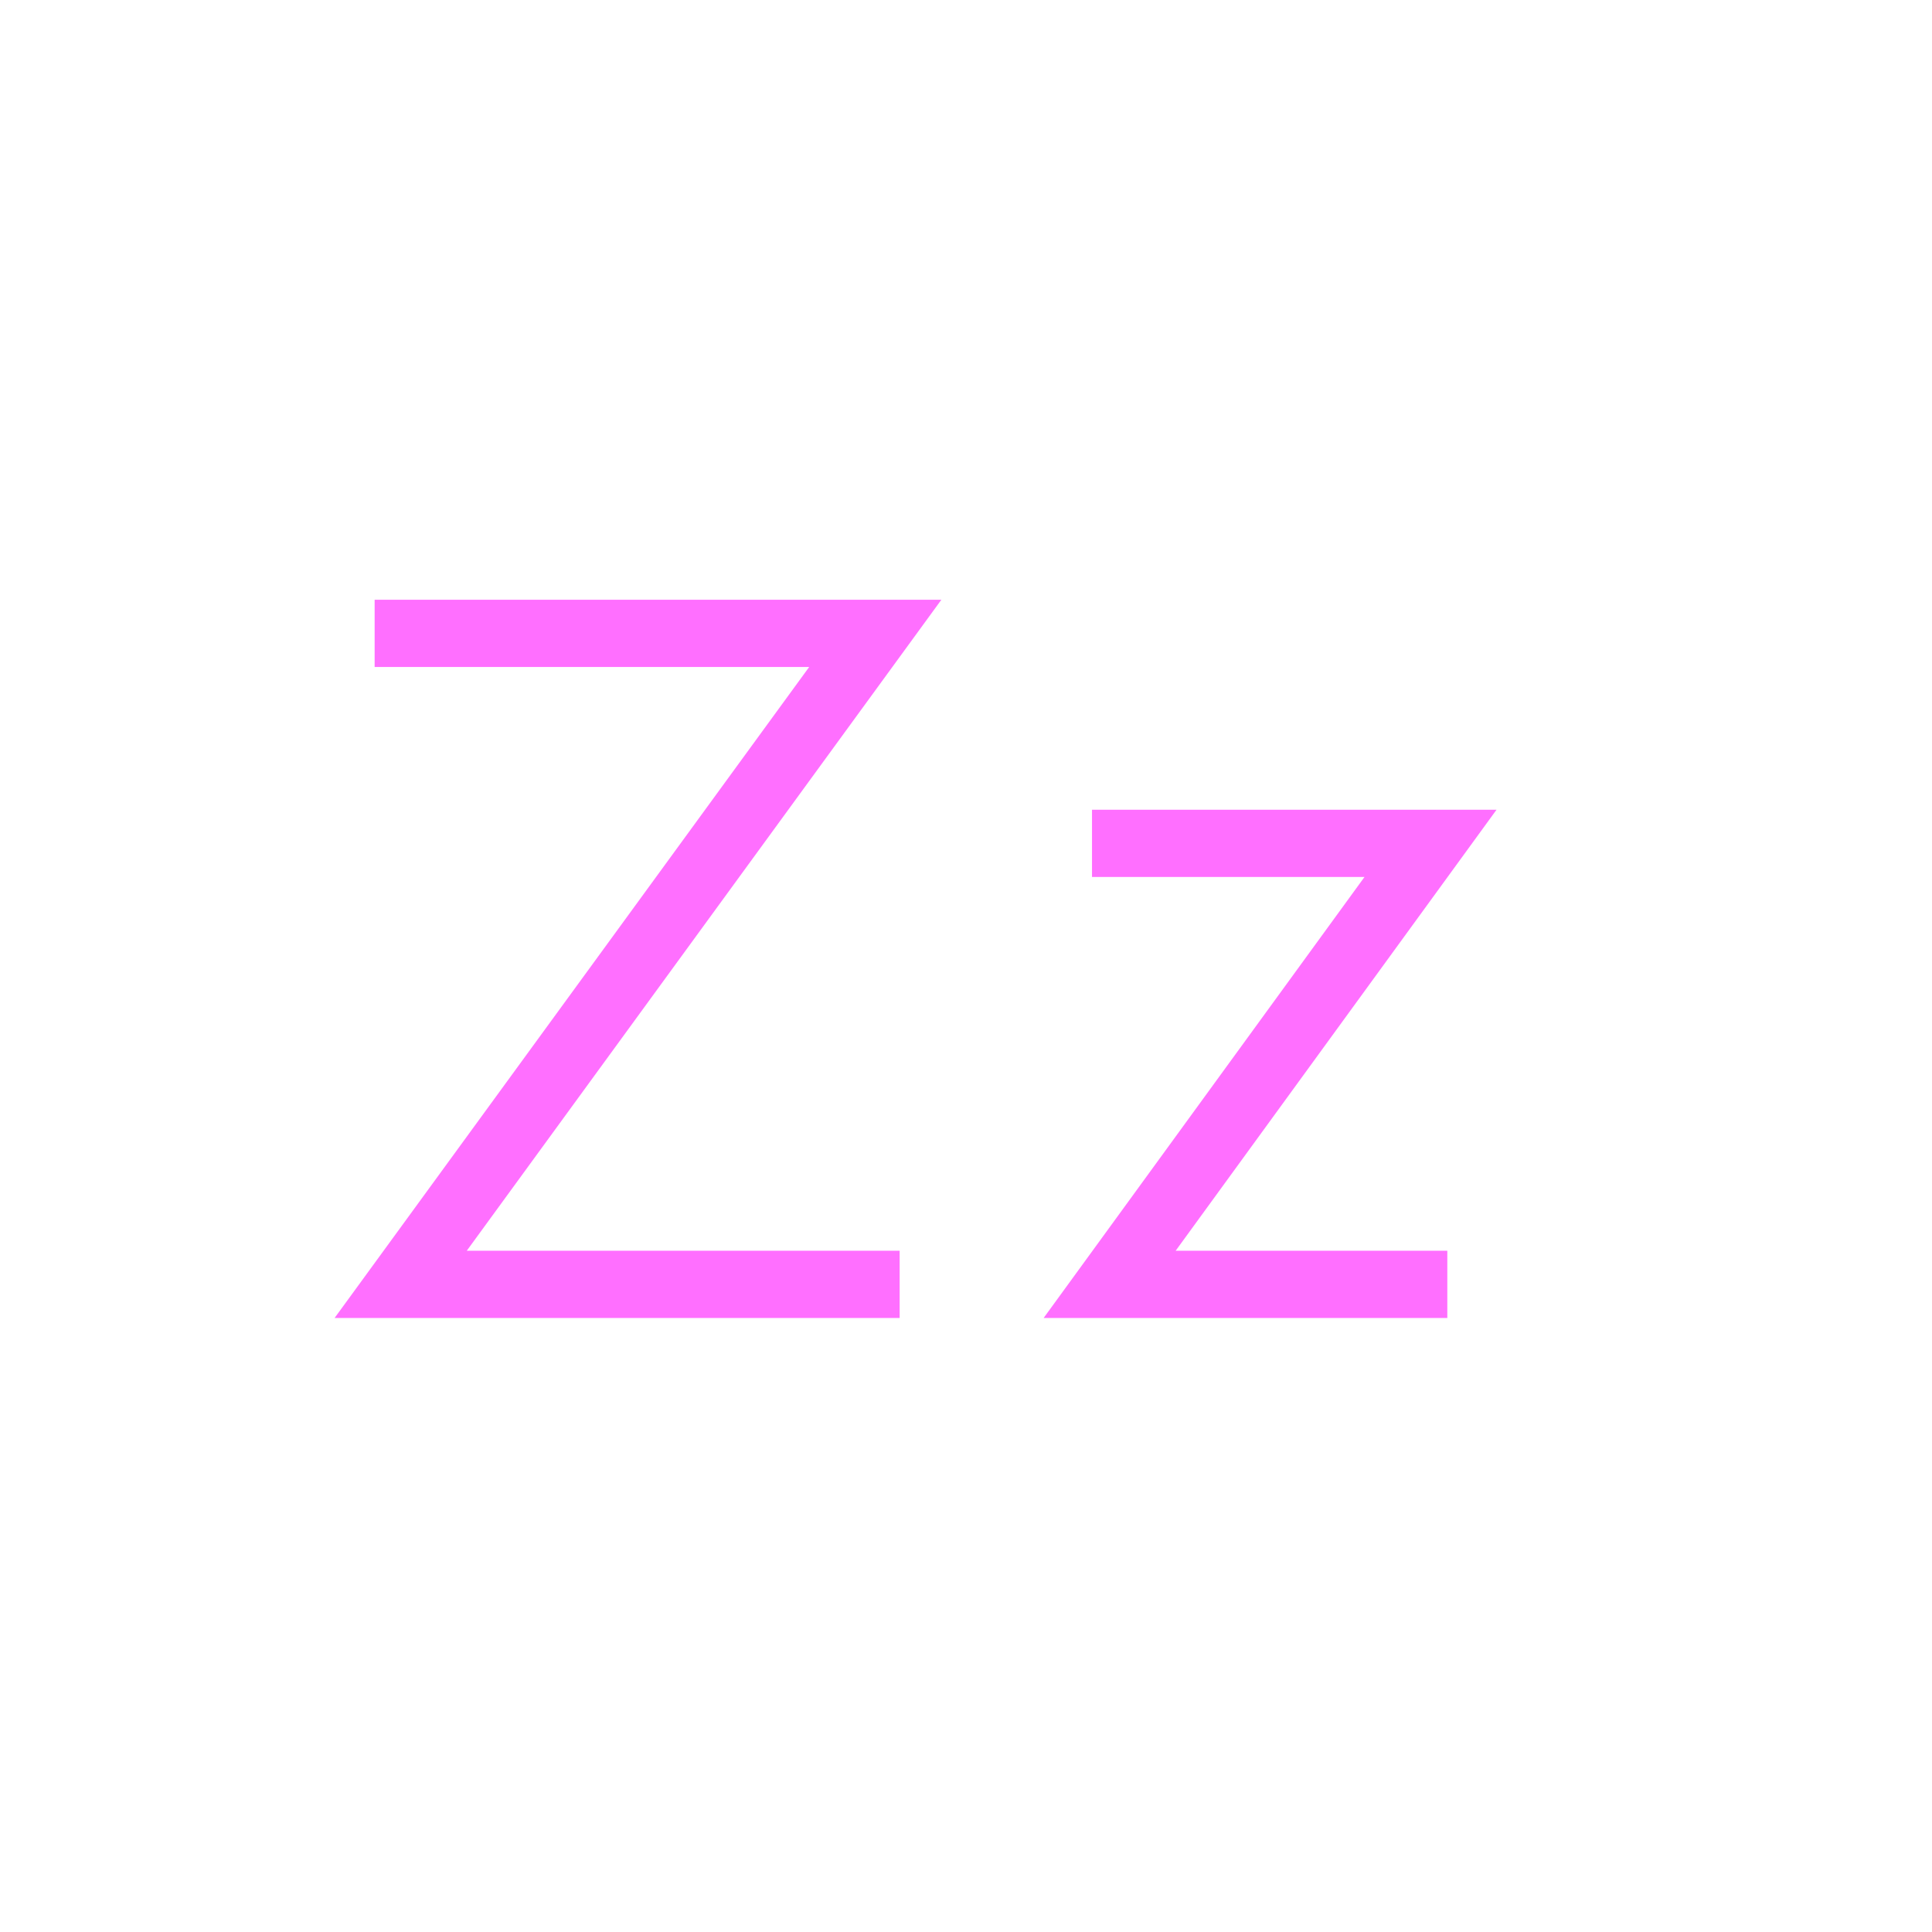
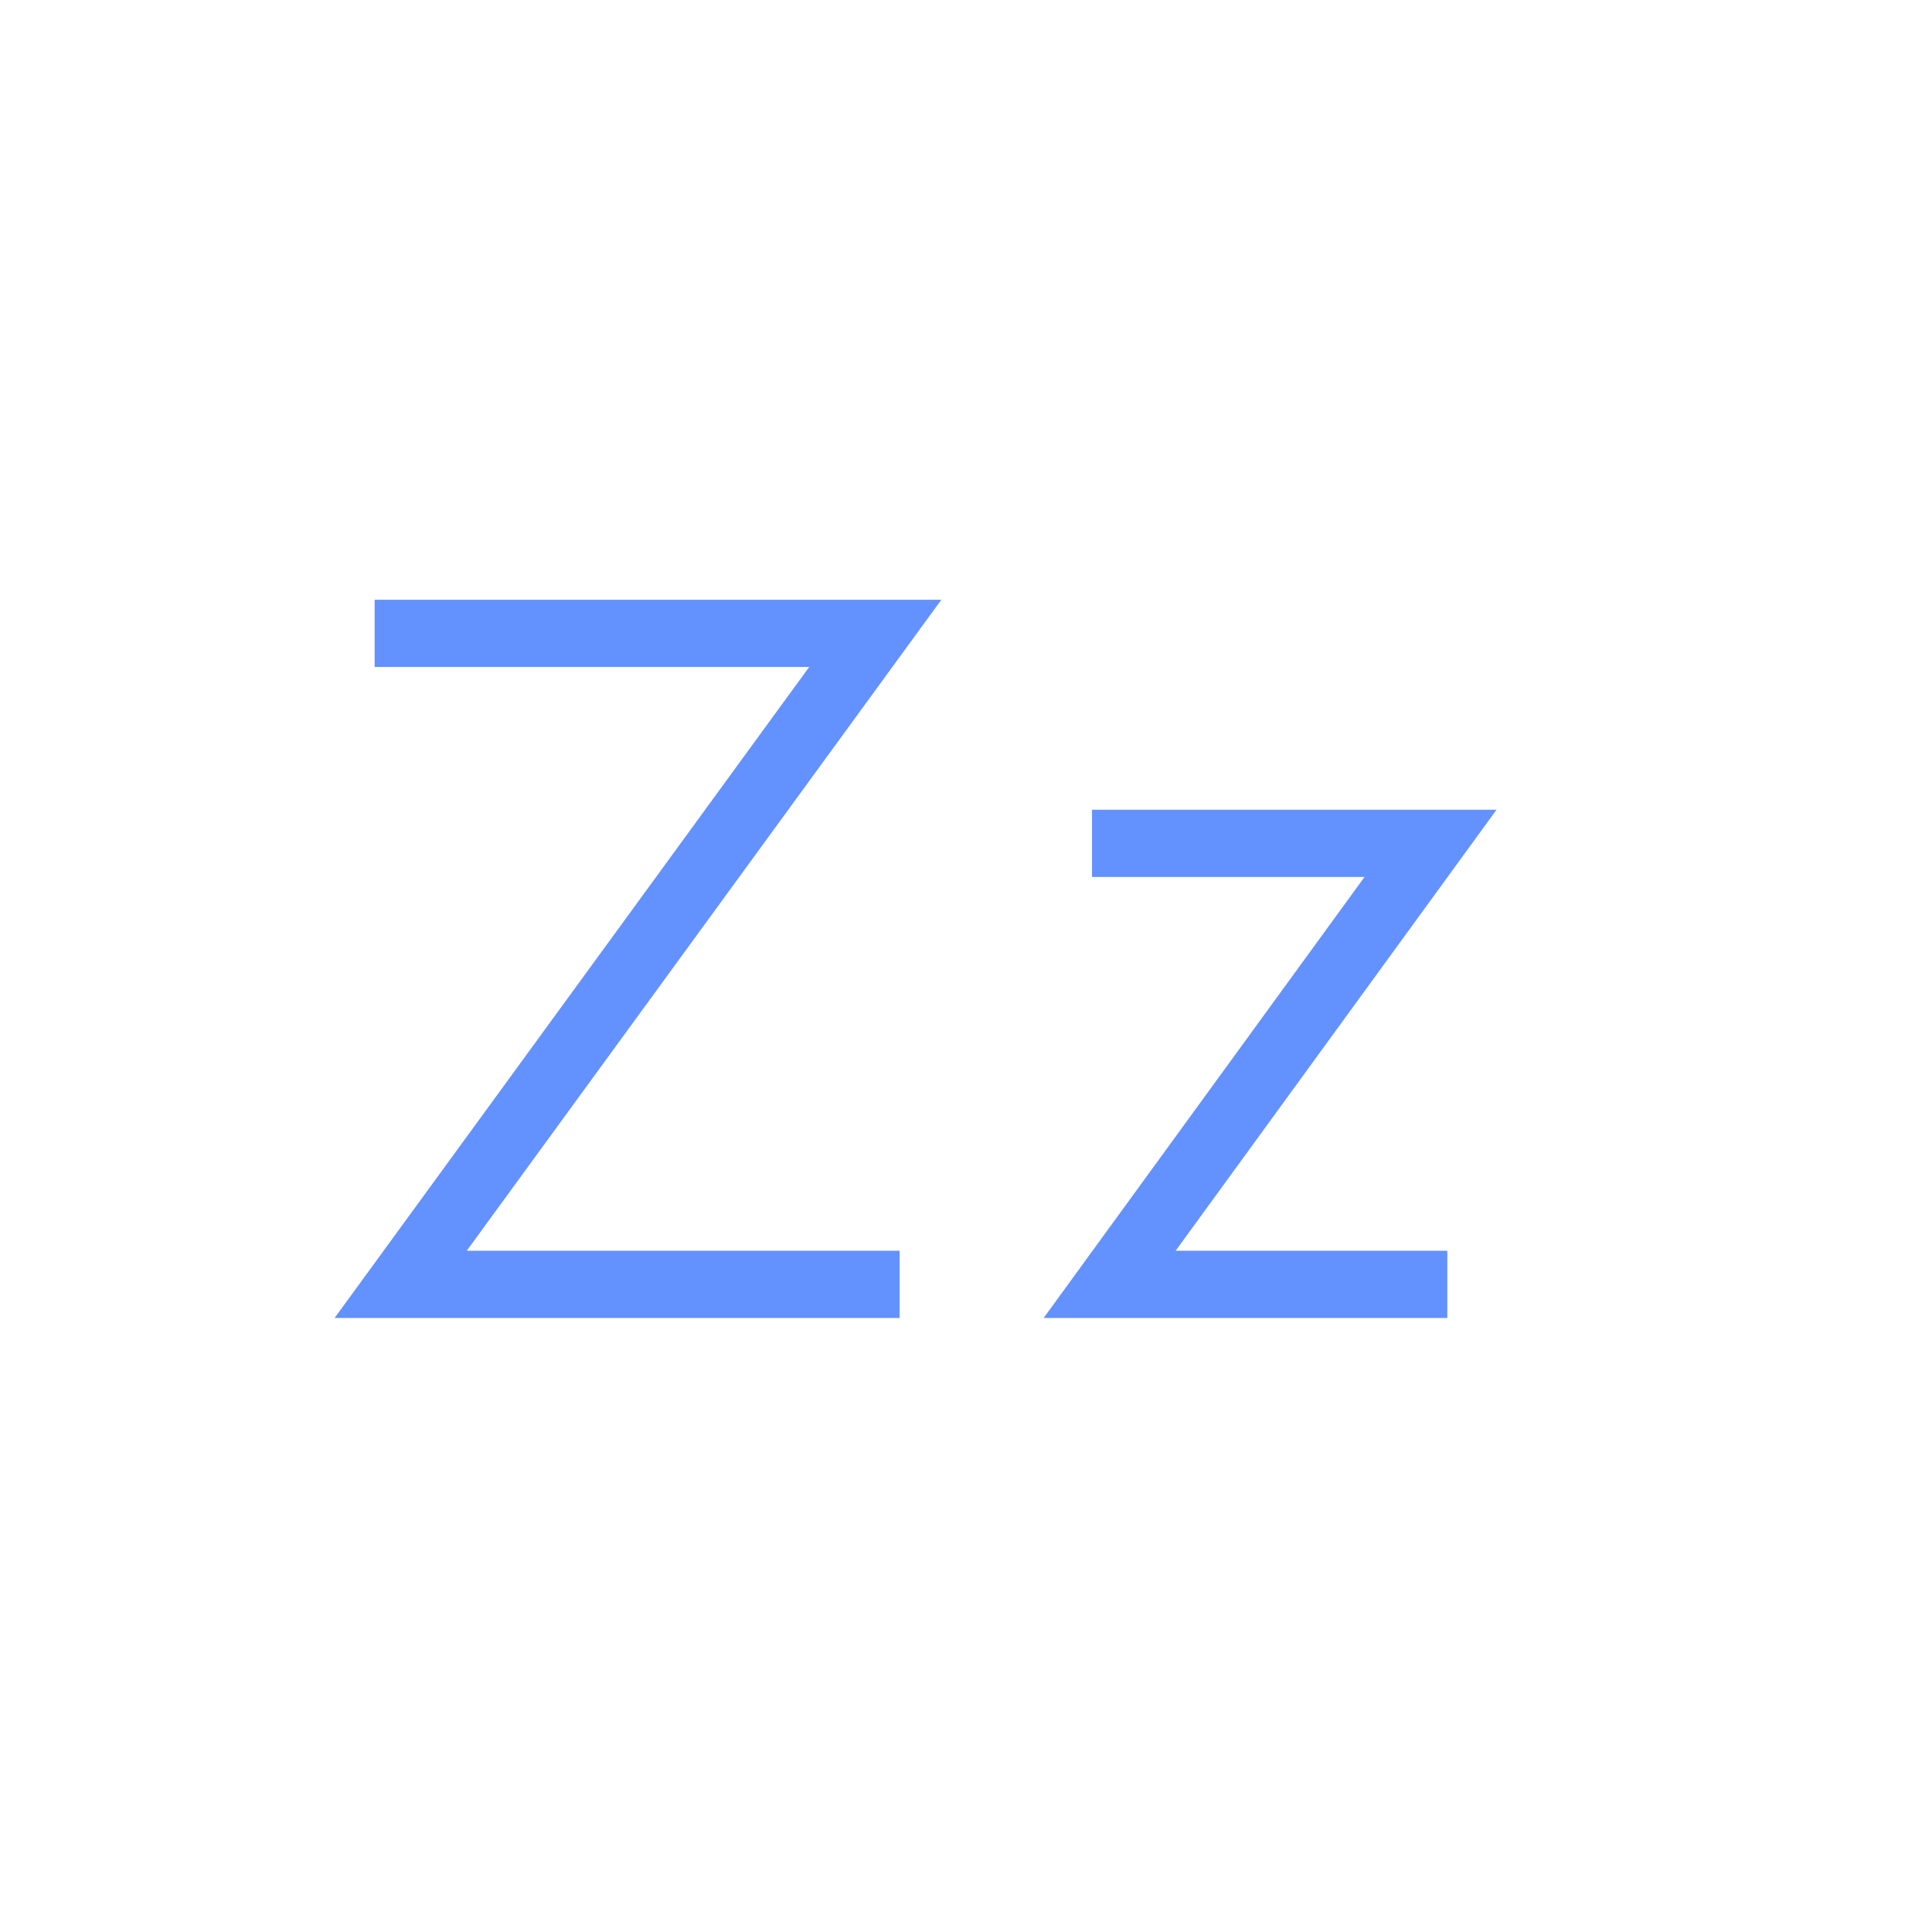
<svg xmlns="http://www.w3.org/2000/svg" version="1.1" x="0px" y="0px" viewBox="0 0 230 230" style="enable-background:new 0 0 230 230;" xml:space="preserve">
  <style type="text/css">
- 	.st0{fill:none;stroke:#FF6FFF;stroke-width:8;stroke-miterlimit:10;}
+ 	.st0{fill:none;stroke:#6392ff;stroke-width:8;stroke-miterlimit:10;}
</style>
  <g id="CapZ">
    <polyline id="CapZ1" class="st0" points="44.6,75.4 104.2,75.4 47.7,152.9 107.1,152.9  " />
  </g>
  <g id="LowZ">
    <polyline id="LowZ1" class="st0" points="130,100.4 170.3,100.4 132.1,152.9 172.3,152.9  " />
  </g>
</svg>
